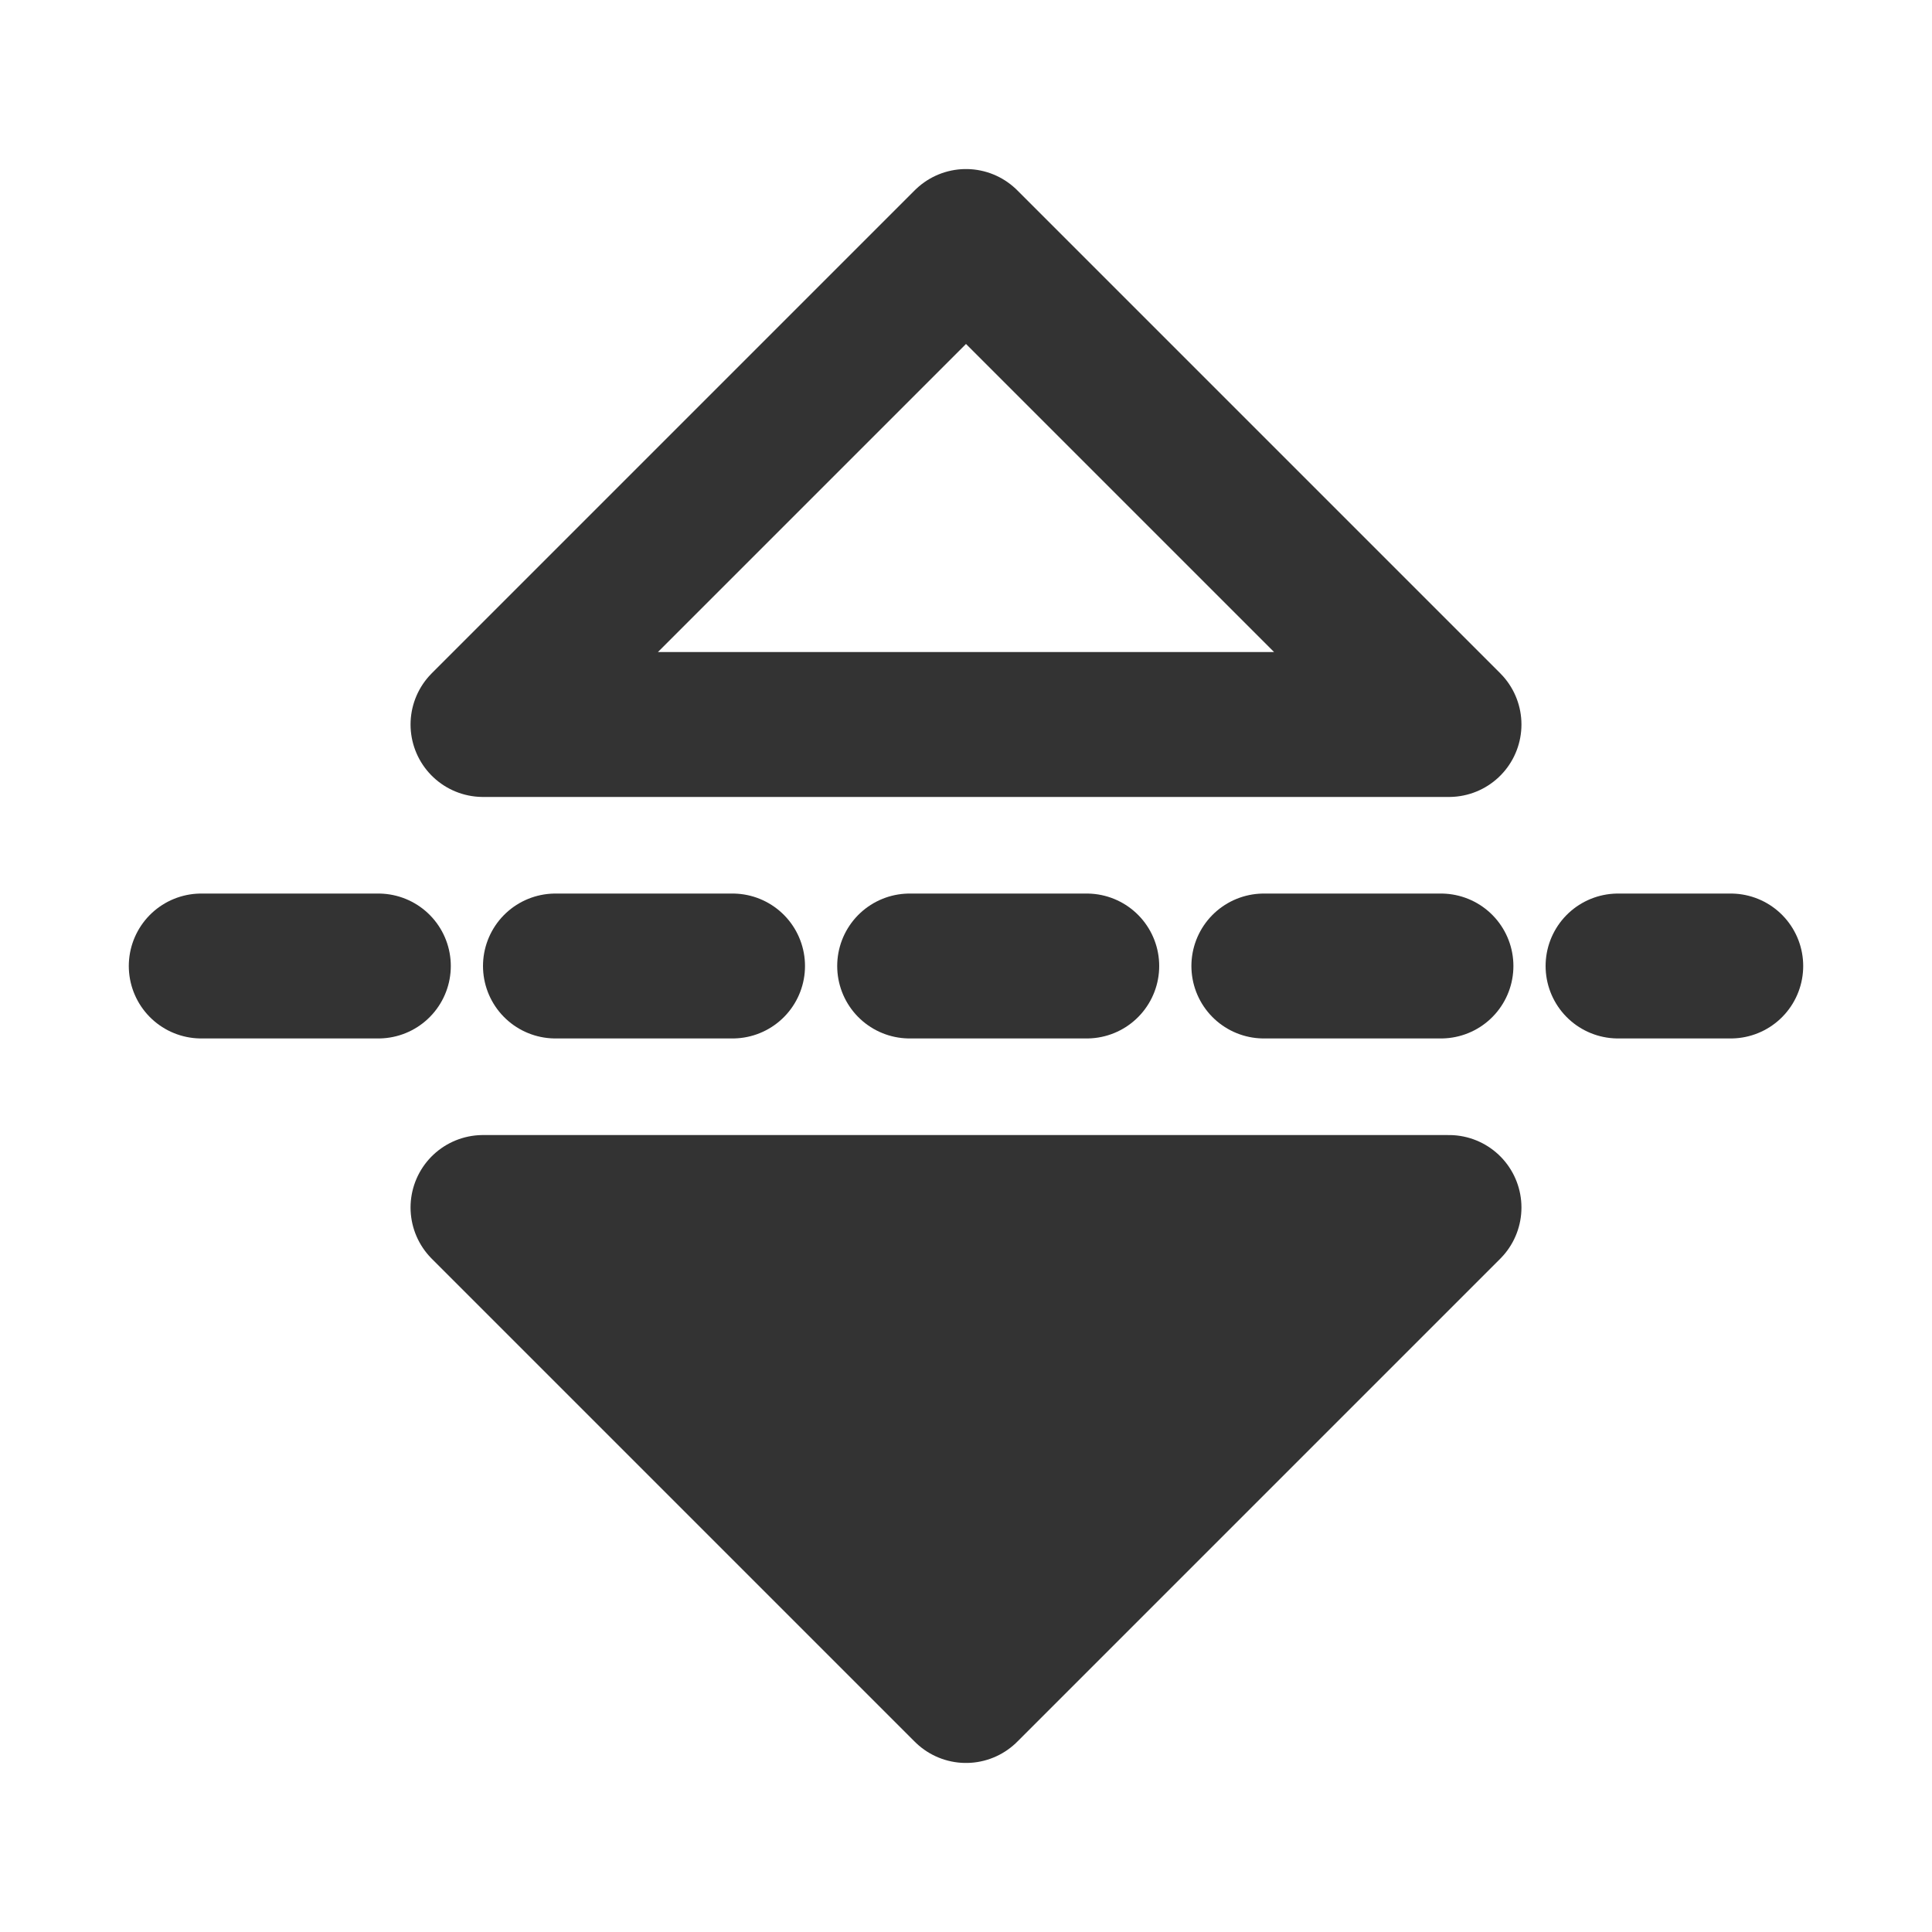
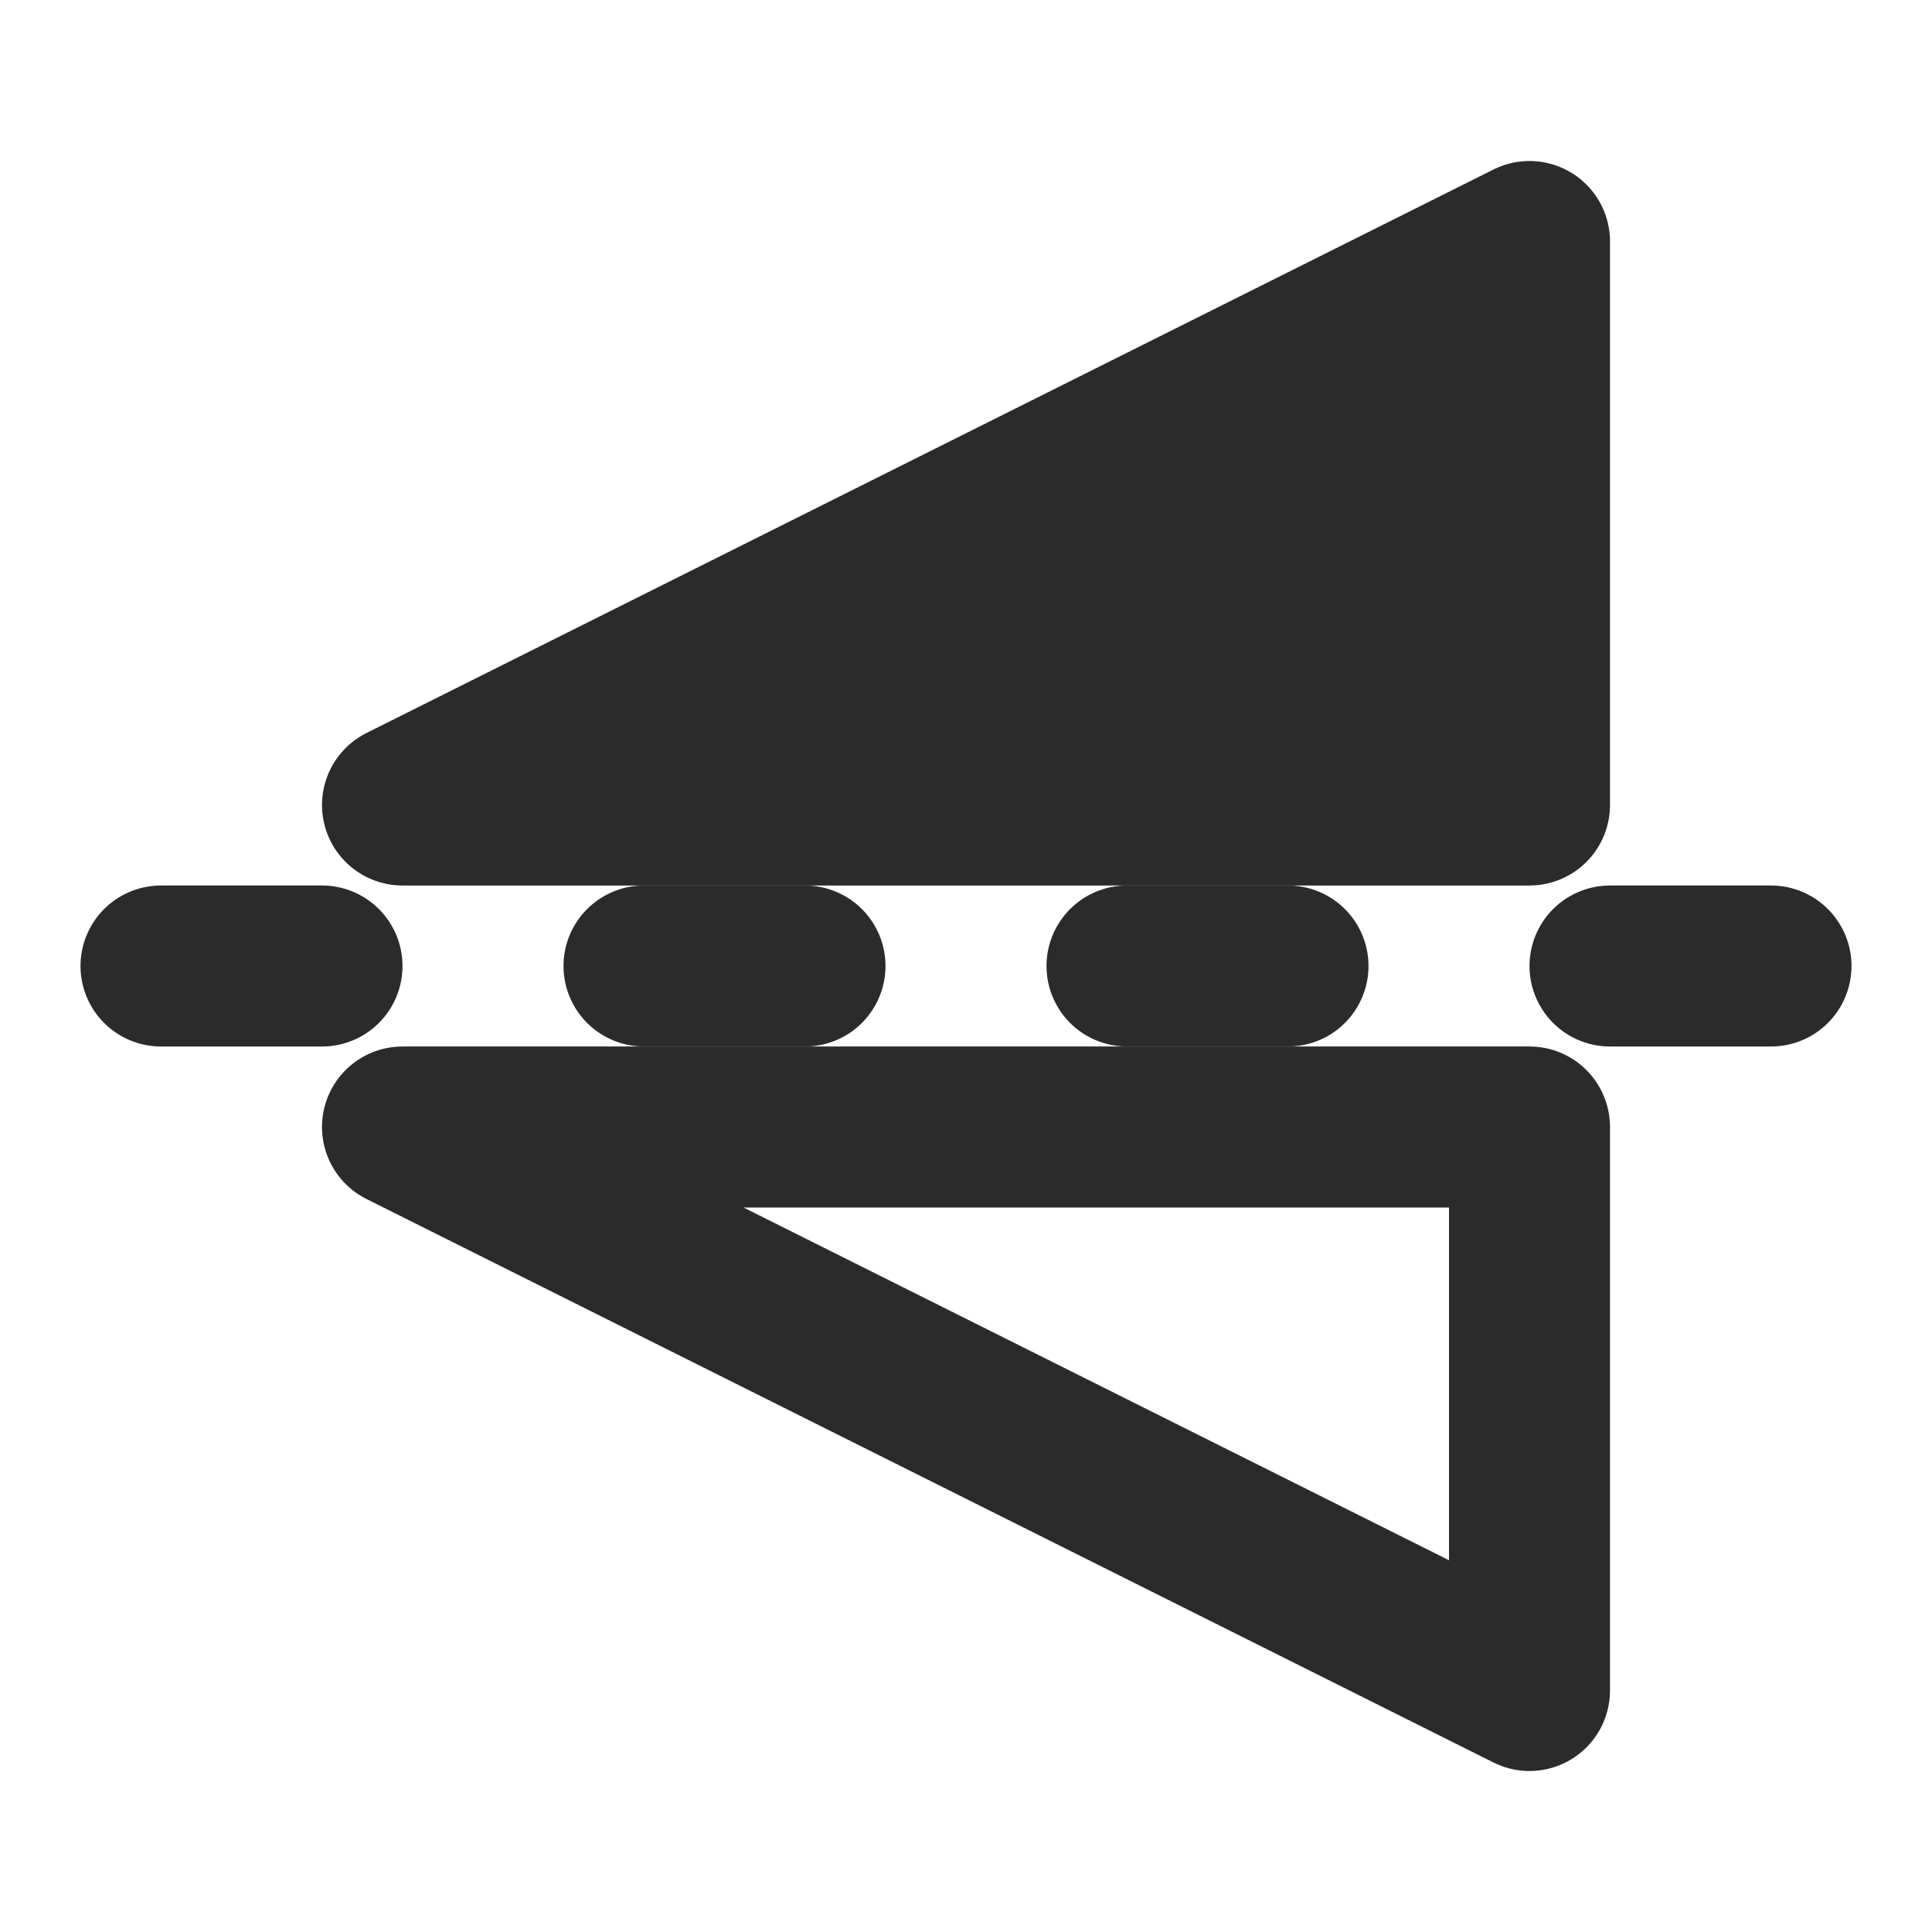
- <svg xmlns="http://www.w3.org/2000/svg" viewBox="0 0 24 24" width="24" height="24" fill="none" stroke="#333" stroke-width="1.8" stroke-linecap="round" stroke-linejoin="round">
-   <path d="M2.5 12 H21.5" stroke-dasharray="2.2 2.2" />
-   <path d="M6 9 L12 3 L18 9 Z" />
-   <path d="M6 15 L12 21 L18 15 Z" fill="#333" />
+ <svg xmlns="http://www.w3.org/2000/svg" width="24" height="24" viewBox="0 0 24 24" fill="none" stroke="#2b2b2b" stroke-width="2" stroke-linecap="round" stroke-linejoin="round">
+   <path d="M5 10h14V3z" fill="#2b2b2b" />
+   <path d="M5 14h14v7z" />
+   <path d="M2 12h2M8 12h2M14 12h2M20 12h2" />
</svg>
